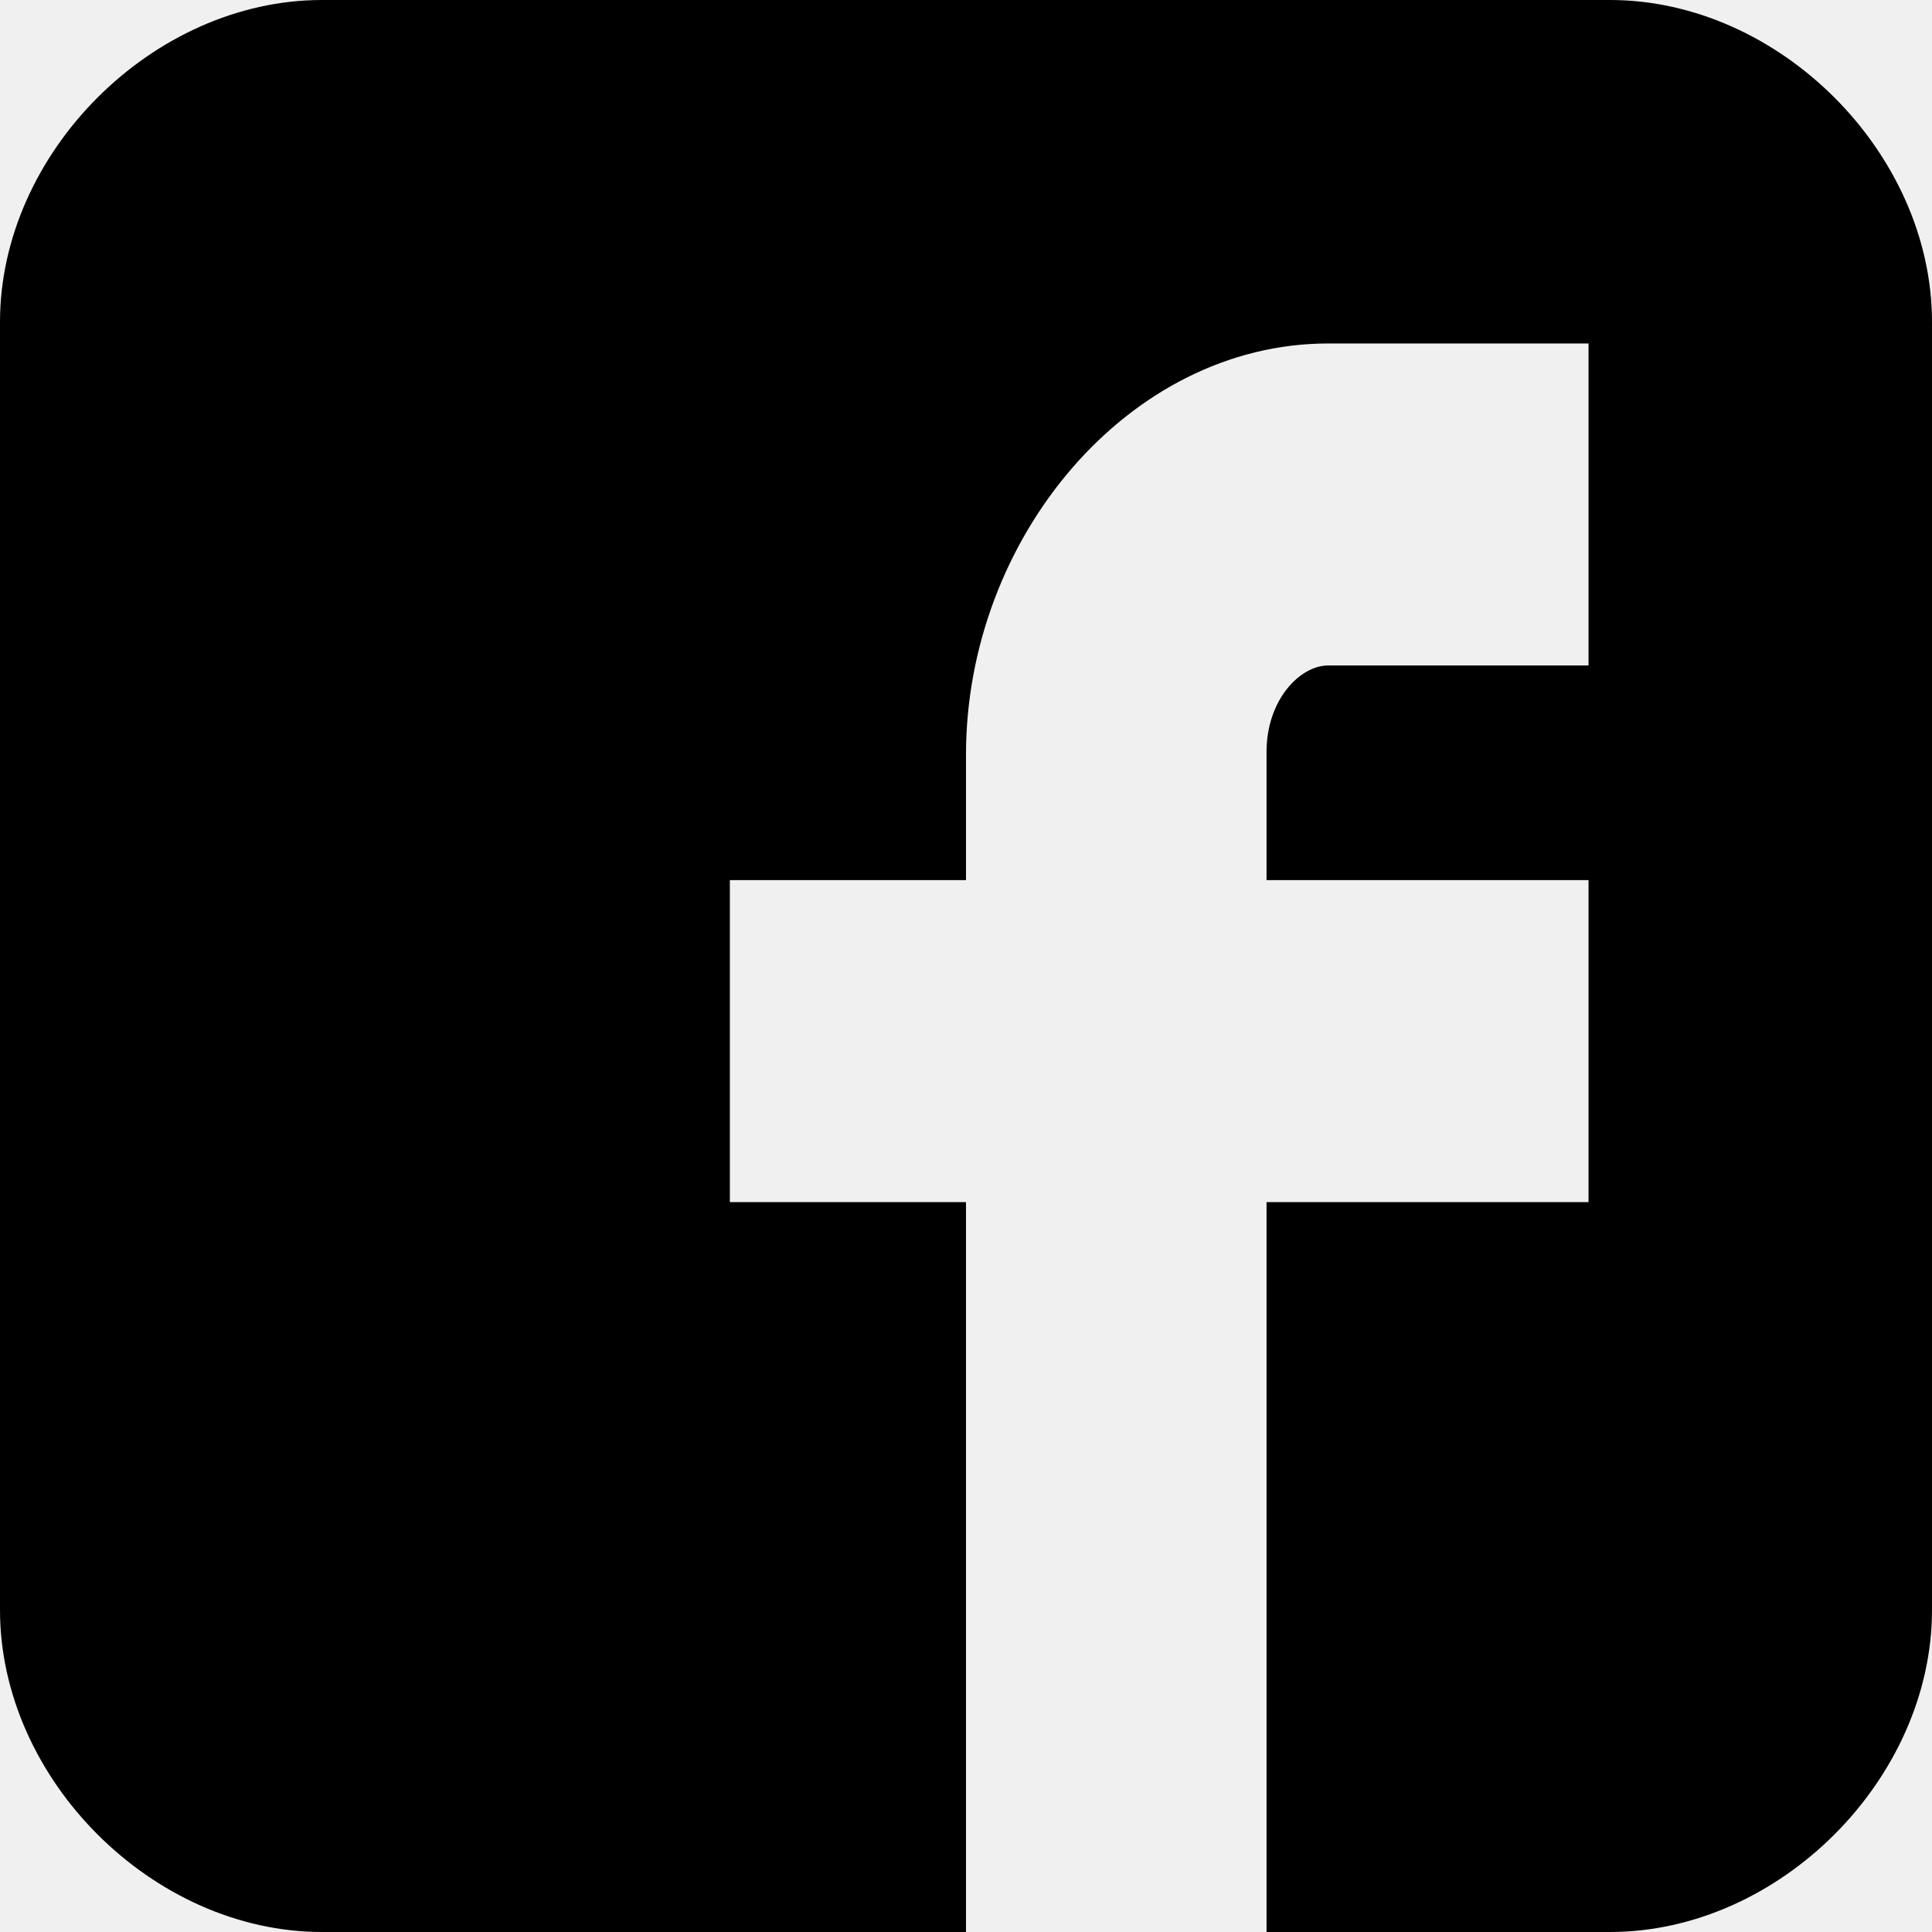
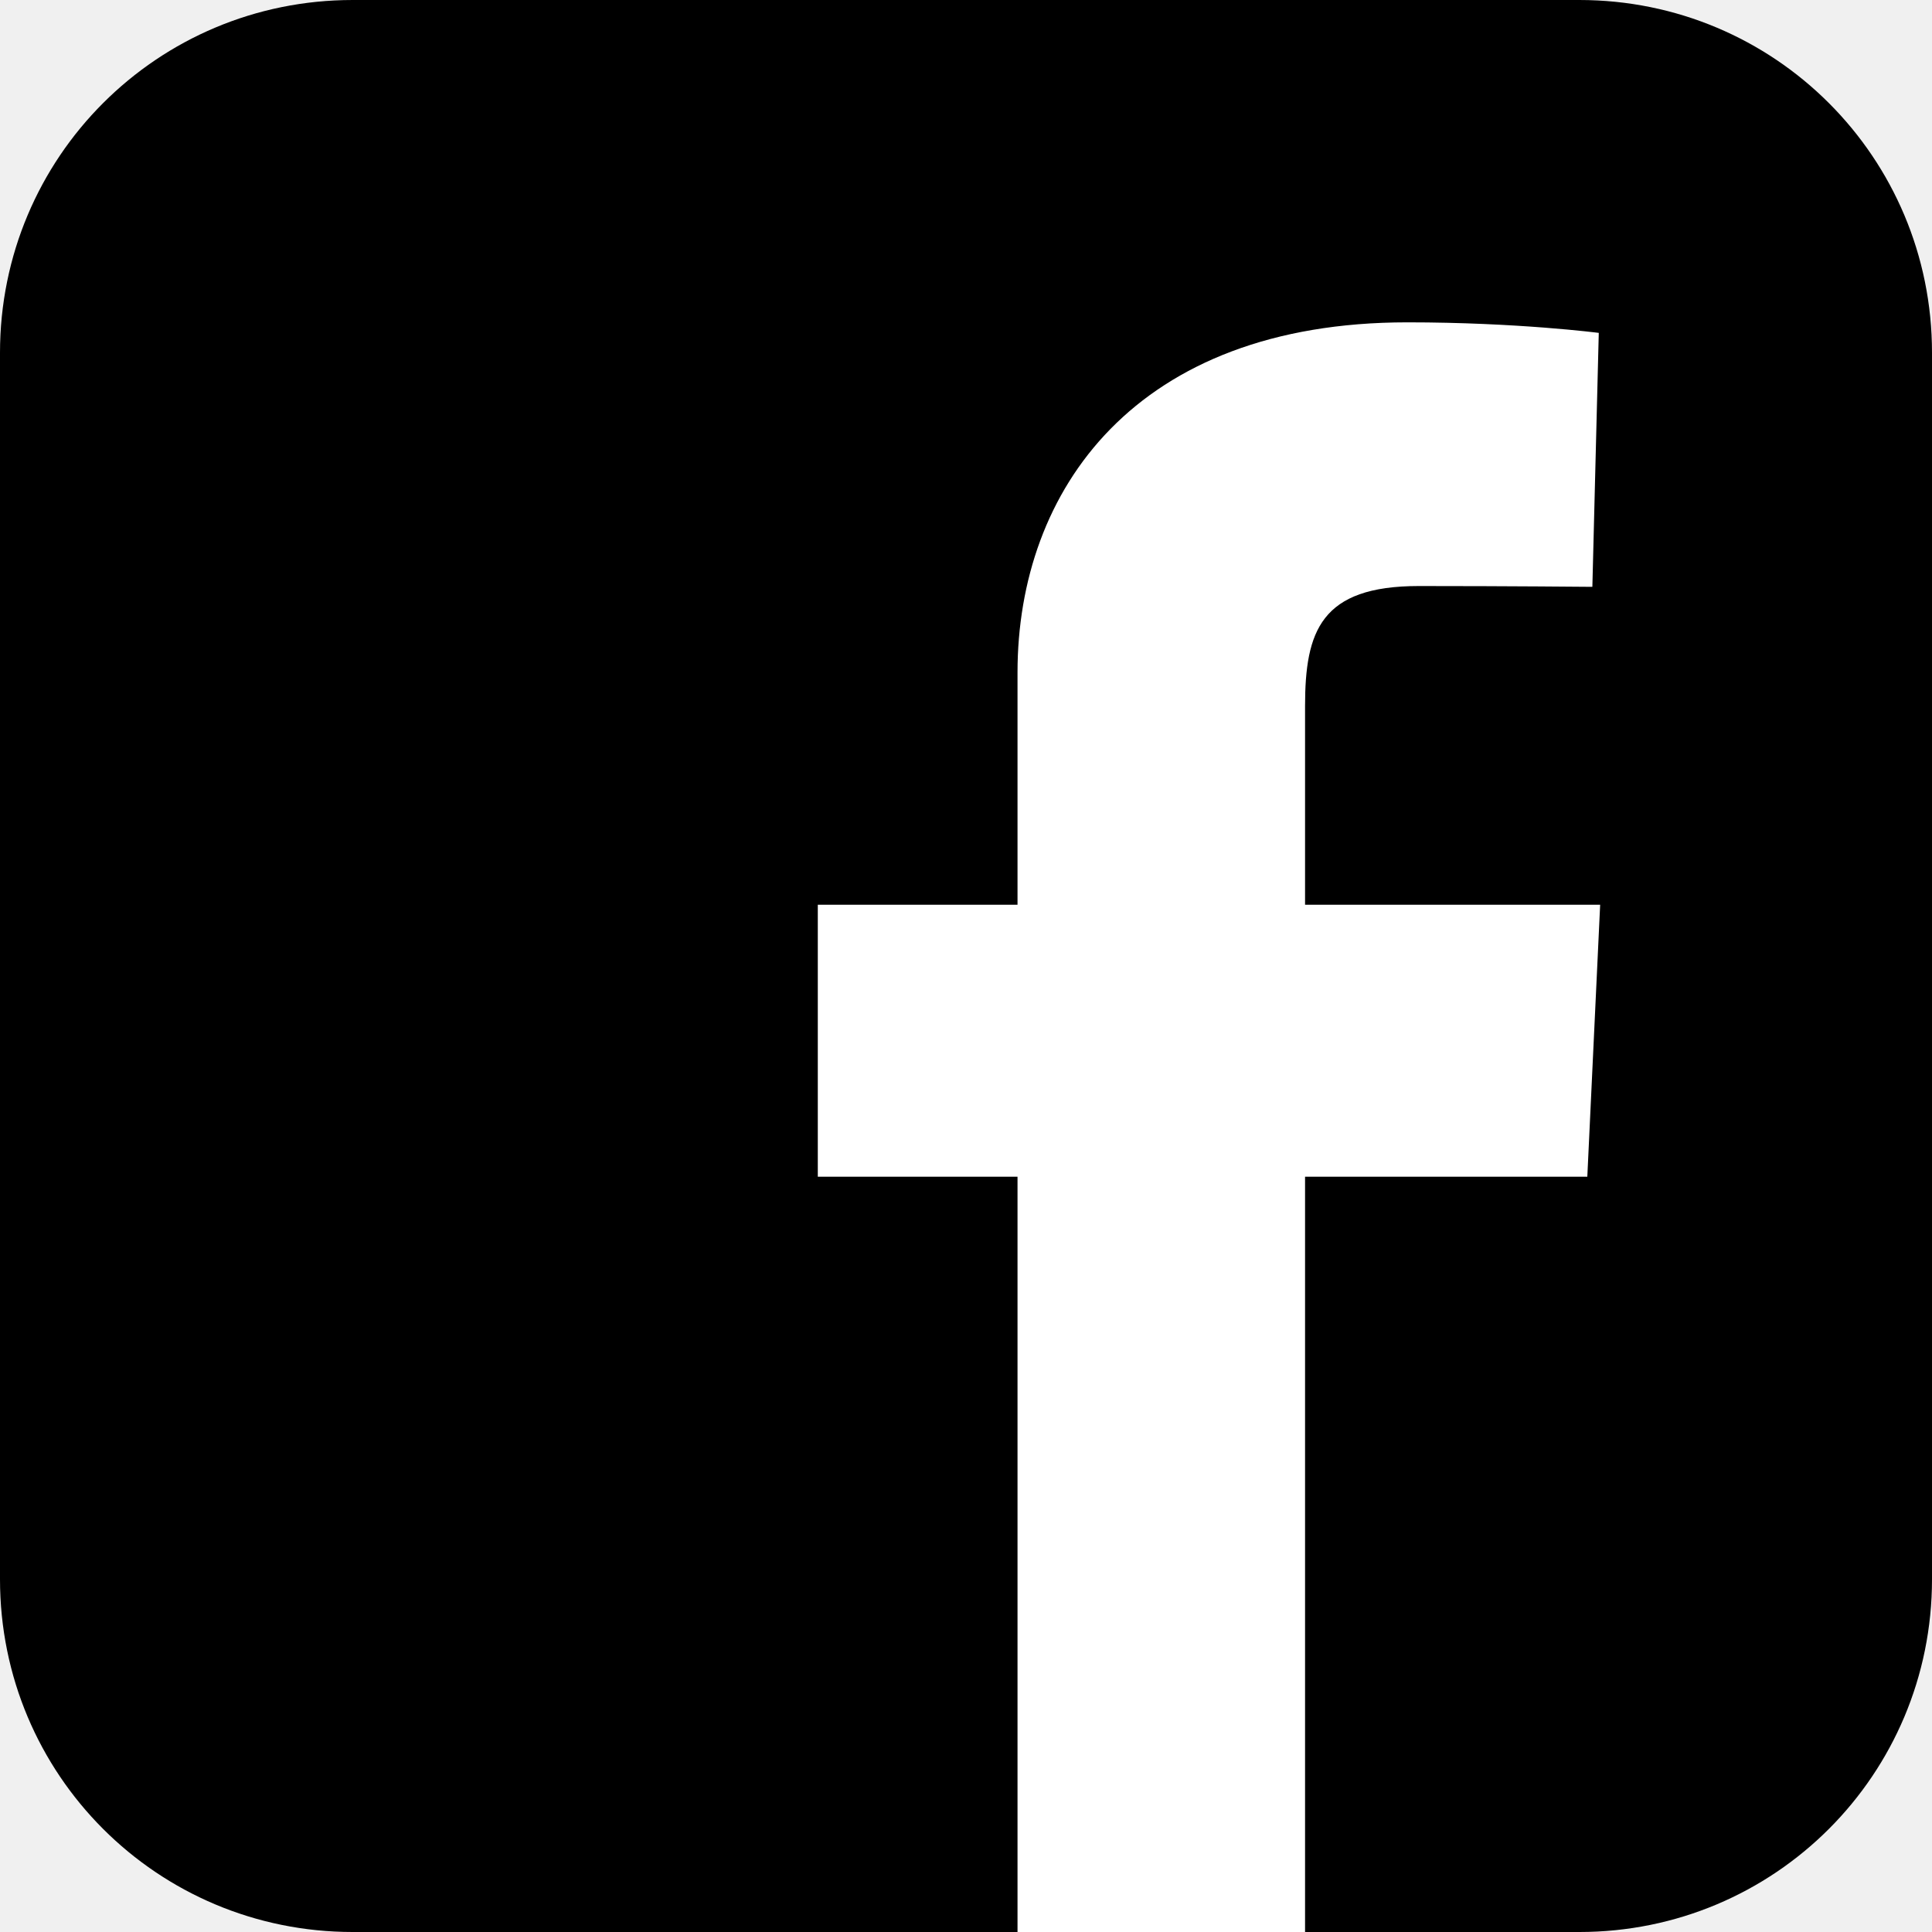
- <svg xmlns="http://www.w3.org/2000/svg" version="1.1" id="Icons" x="0px" y="0px" width="2000" height="2000" viewBox="0 0 2000 2000" xml:space="preserve">
-   <defs id="defs6" />
-   <path id="Facebook__x28_alt_x29_" d="M 2000,333.356 C 2000,158.2 1841.867,0 1666.667,0 H 333.333 C 158.133,0 0,158.2 0,333.356 V 1666.644 C 0,1841.8 158.133,2000 333.356,2000 H 1000 V 1244.444 H 755.556 V 911.111 H 1000 V 781.244 c 0,-223.978 168.2,-425.689 375,-425.689 h 269.444 V 688.889 H 1375 c -29.489,0 -63.889,35.8 -63.889,89.422 v 132.8 h 333.333 V 1244.444 H 1311.111 V 2000 h 355.556 C 1841.867,2000 2000,1841.8 2000,1666.644 V 333.356 z" />
+ <svg xmlns="http://www.w3.org/2000/svg" width="1000" height="1000" viewBox="0 0 1000 1000">
+   <g>
+     <g id="layer1">
+       <path fill="#000000" d="m182.58,0l634.841,0c101.149,0 182.58,81.43 182.58,182.58l0,634.841c0,101.149 -81.43,182.58 -182.58,182.58l-634.841,0c-101.149,0 -182.58,-81.43 -182.58,-182.58l0,-634.841c0,-101.149 81.43,-182.58 182.58,-182.58z" id="rect3063" />
+       <path fill="#ffffff" fill-rule="nonzero" d="m526.665,1000l0,-390.942l-103.373,0l0,-140.757l103.373,0c0,0 0,-57.68 0,-120.226c0,-94.475 61.063,-181.233 201.765,-181.233c56.968,0 99.094,5.461 99.094,5.461l-3.319,131.444c0,0 -42.961,-0.417 -89.842,-0.417c-50.739,0 -58.868,23.383 -58.868,62.192c0,30.679 0,-65.397 0,102.779l152.743,0l-6.646,140.757l-146.097,0l0,390.942l-148.829,0" id="path18" />
+     </g>
+   </g>
</svg>
